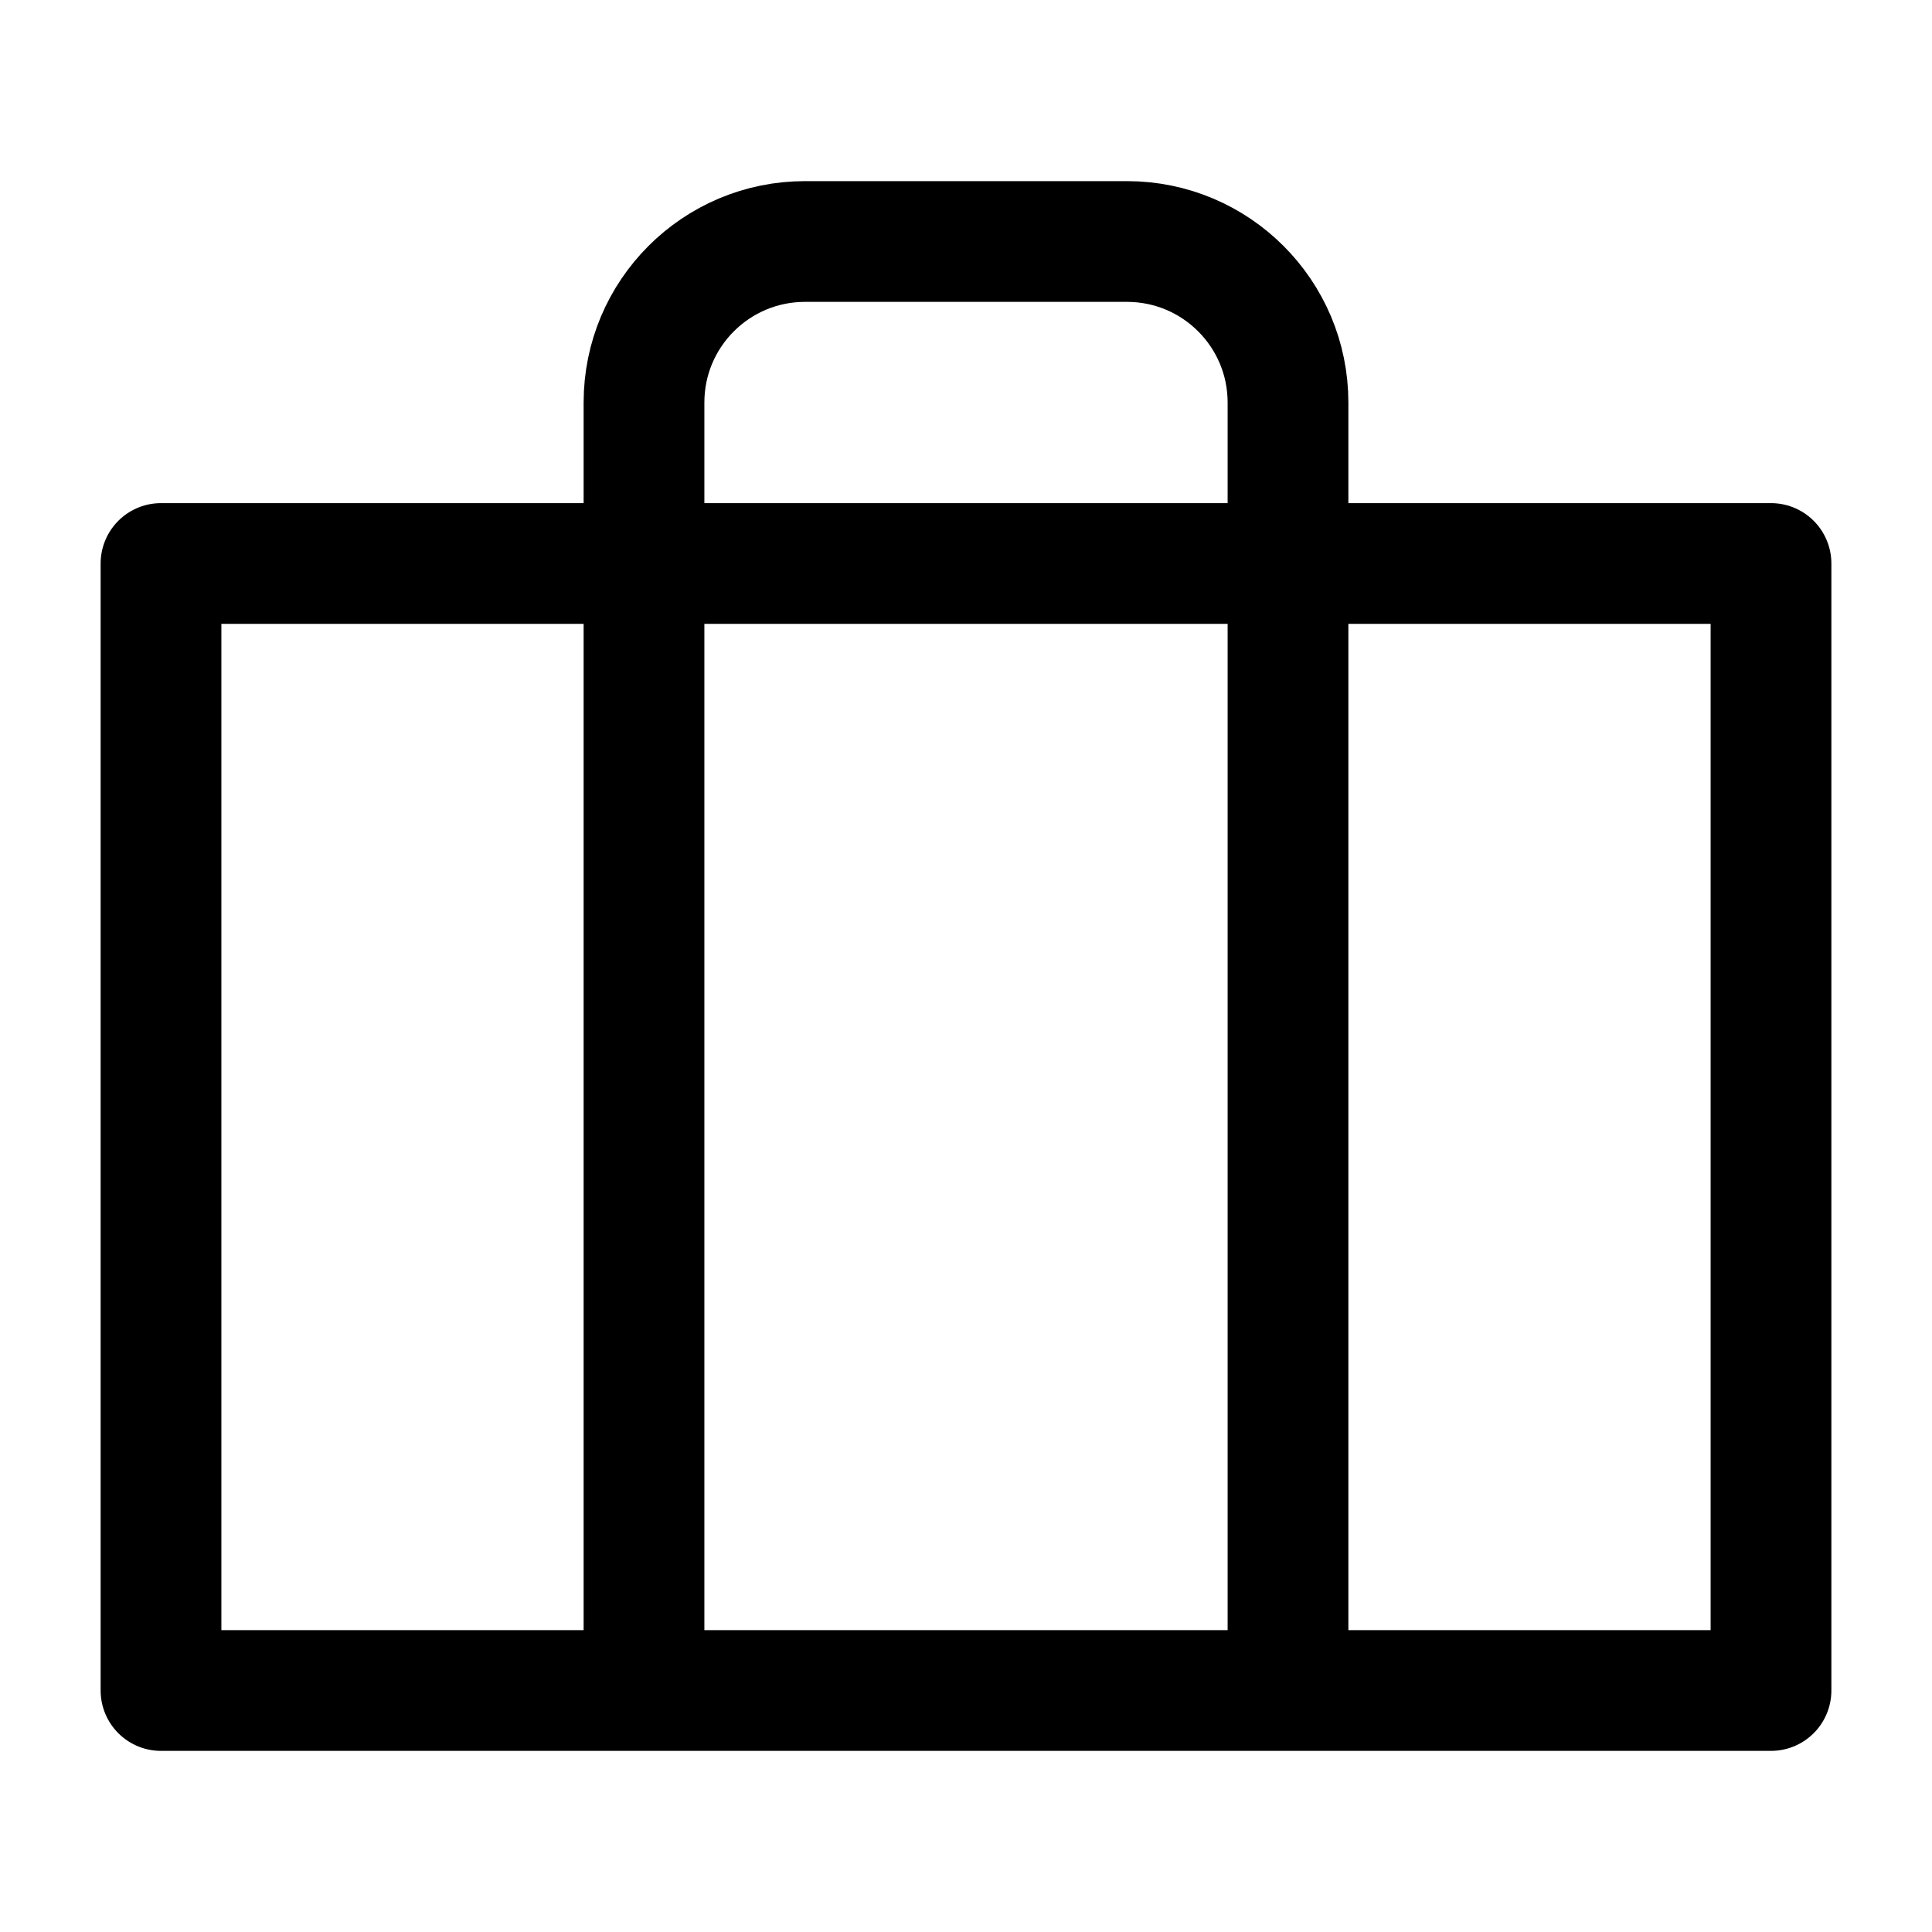
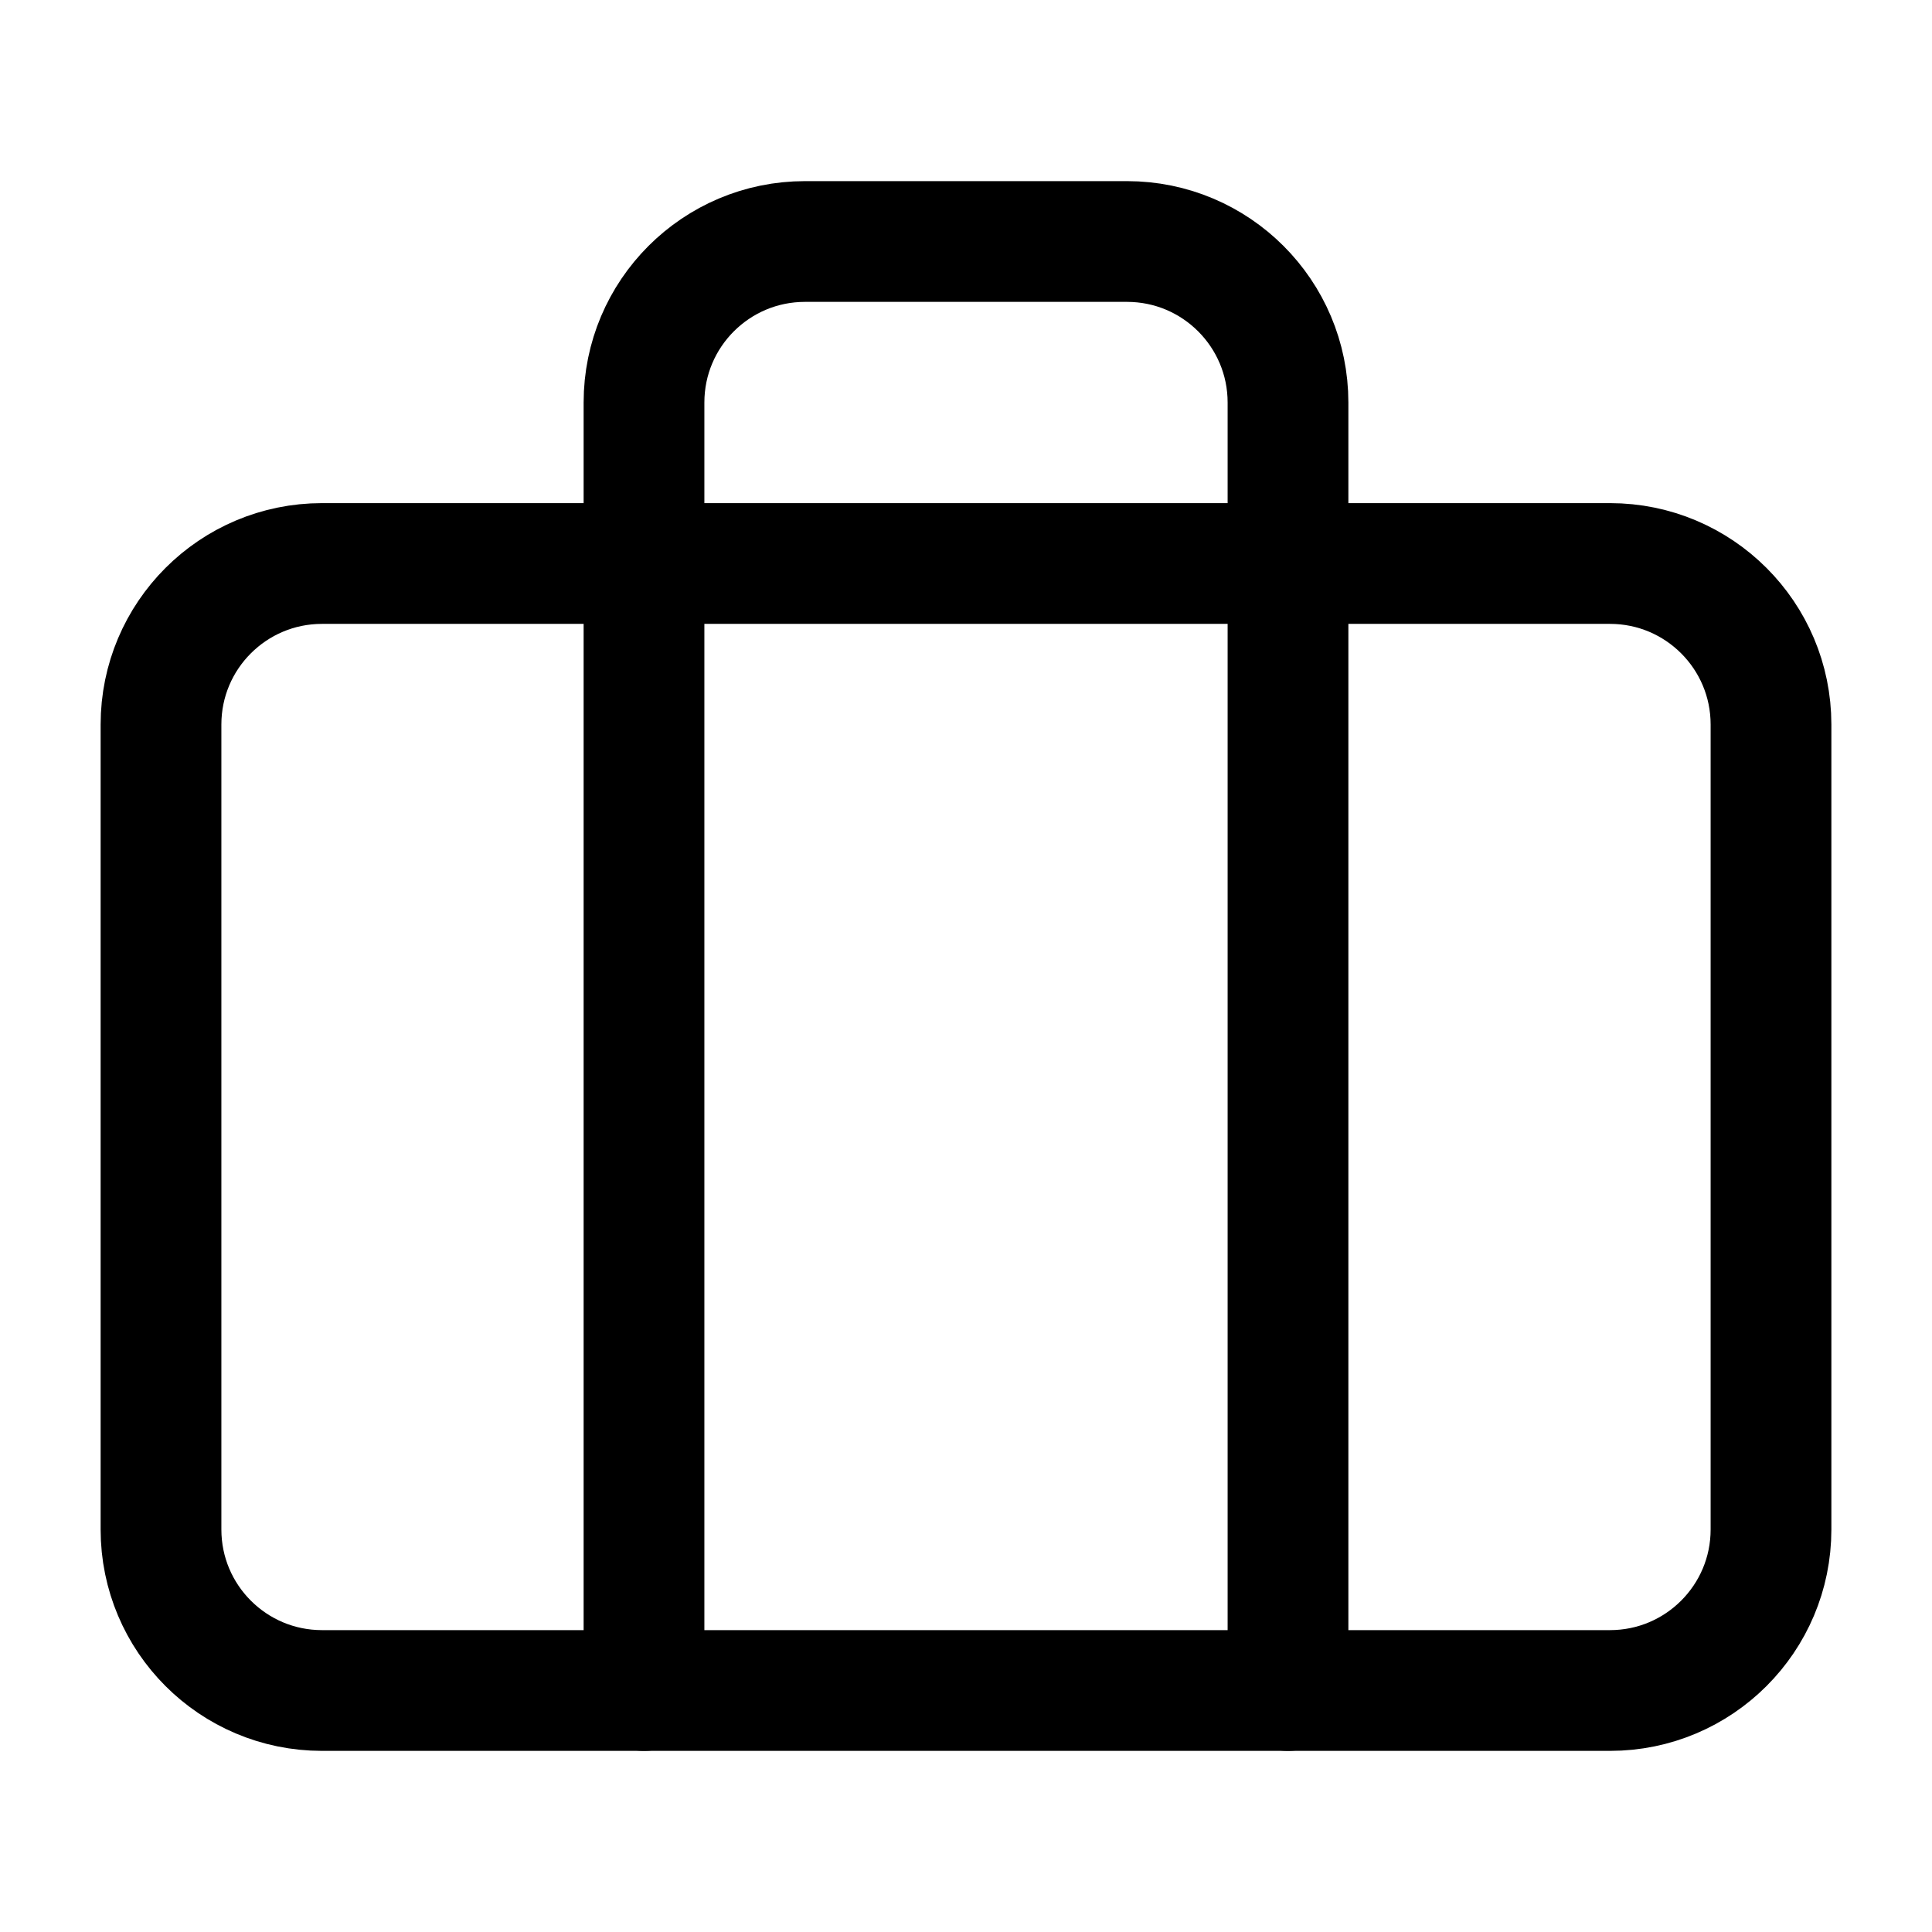
<svg xmlns="http://www.w3.org/2000/svg" viewBox="0 0 24 24" width="24" height="24" role="img" aria-label="plugin" focusable="false" fill="none" stroke="currentColor" stroke-width="1.5" stroke-linecap="round" stroke-linejoin="round">
-   <path d="M2 7h20v14H2zM16 21V5a2 2 0 0 0-2-2h-4a2 2 0 0 0-2 2v16" />
+   <rect x="2" y="7" width="20" height="14" rx="2" ry="2" />
+   <path d="M16 21V5a2 2 0 0 0-2-2h-4a2 2 0 0 0-2 2v16" />
</svg>
